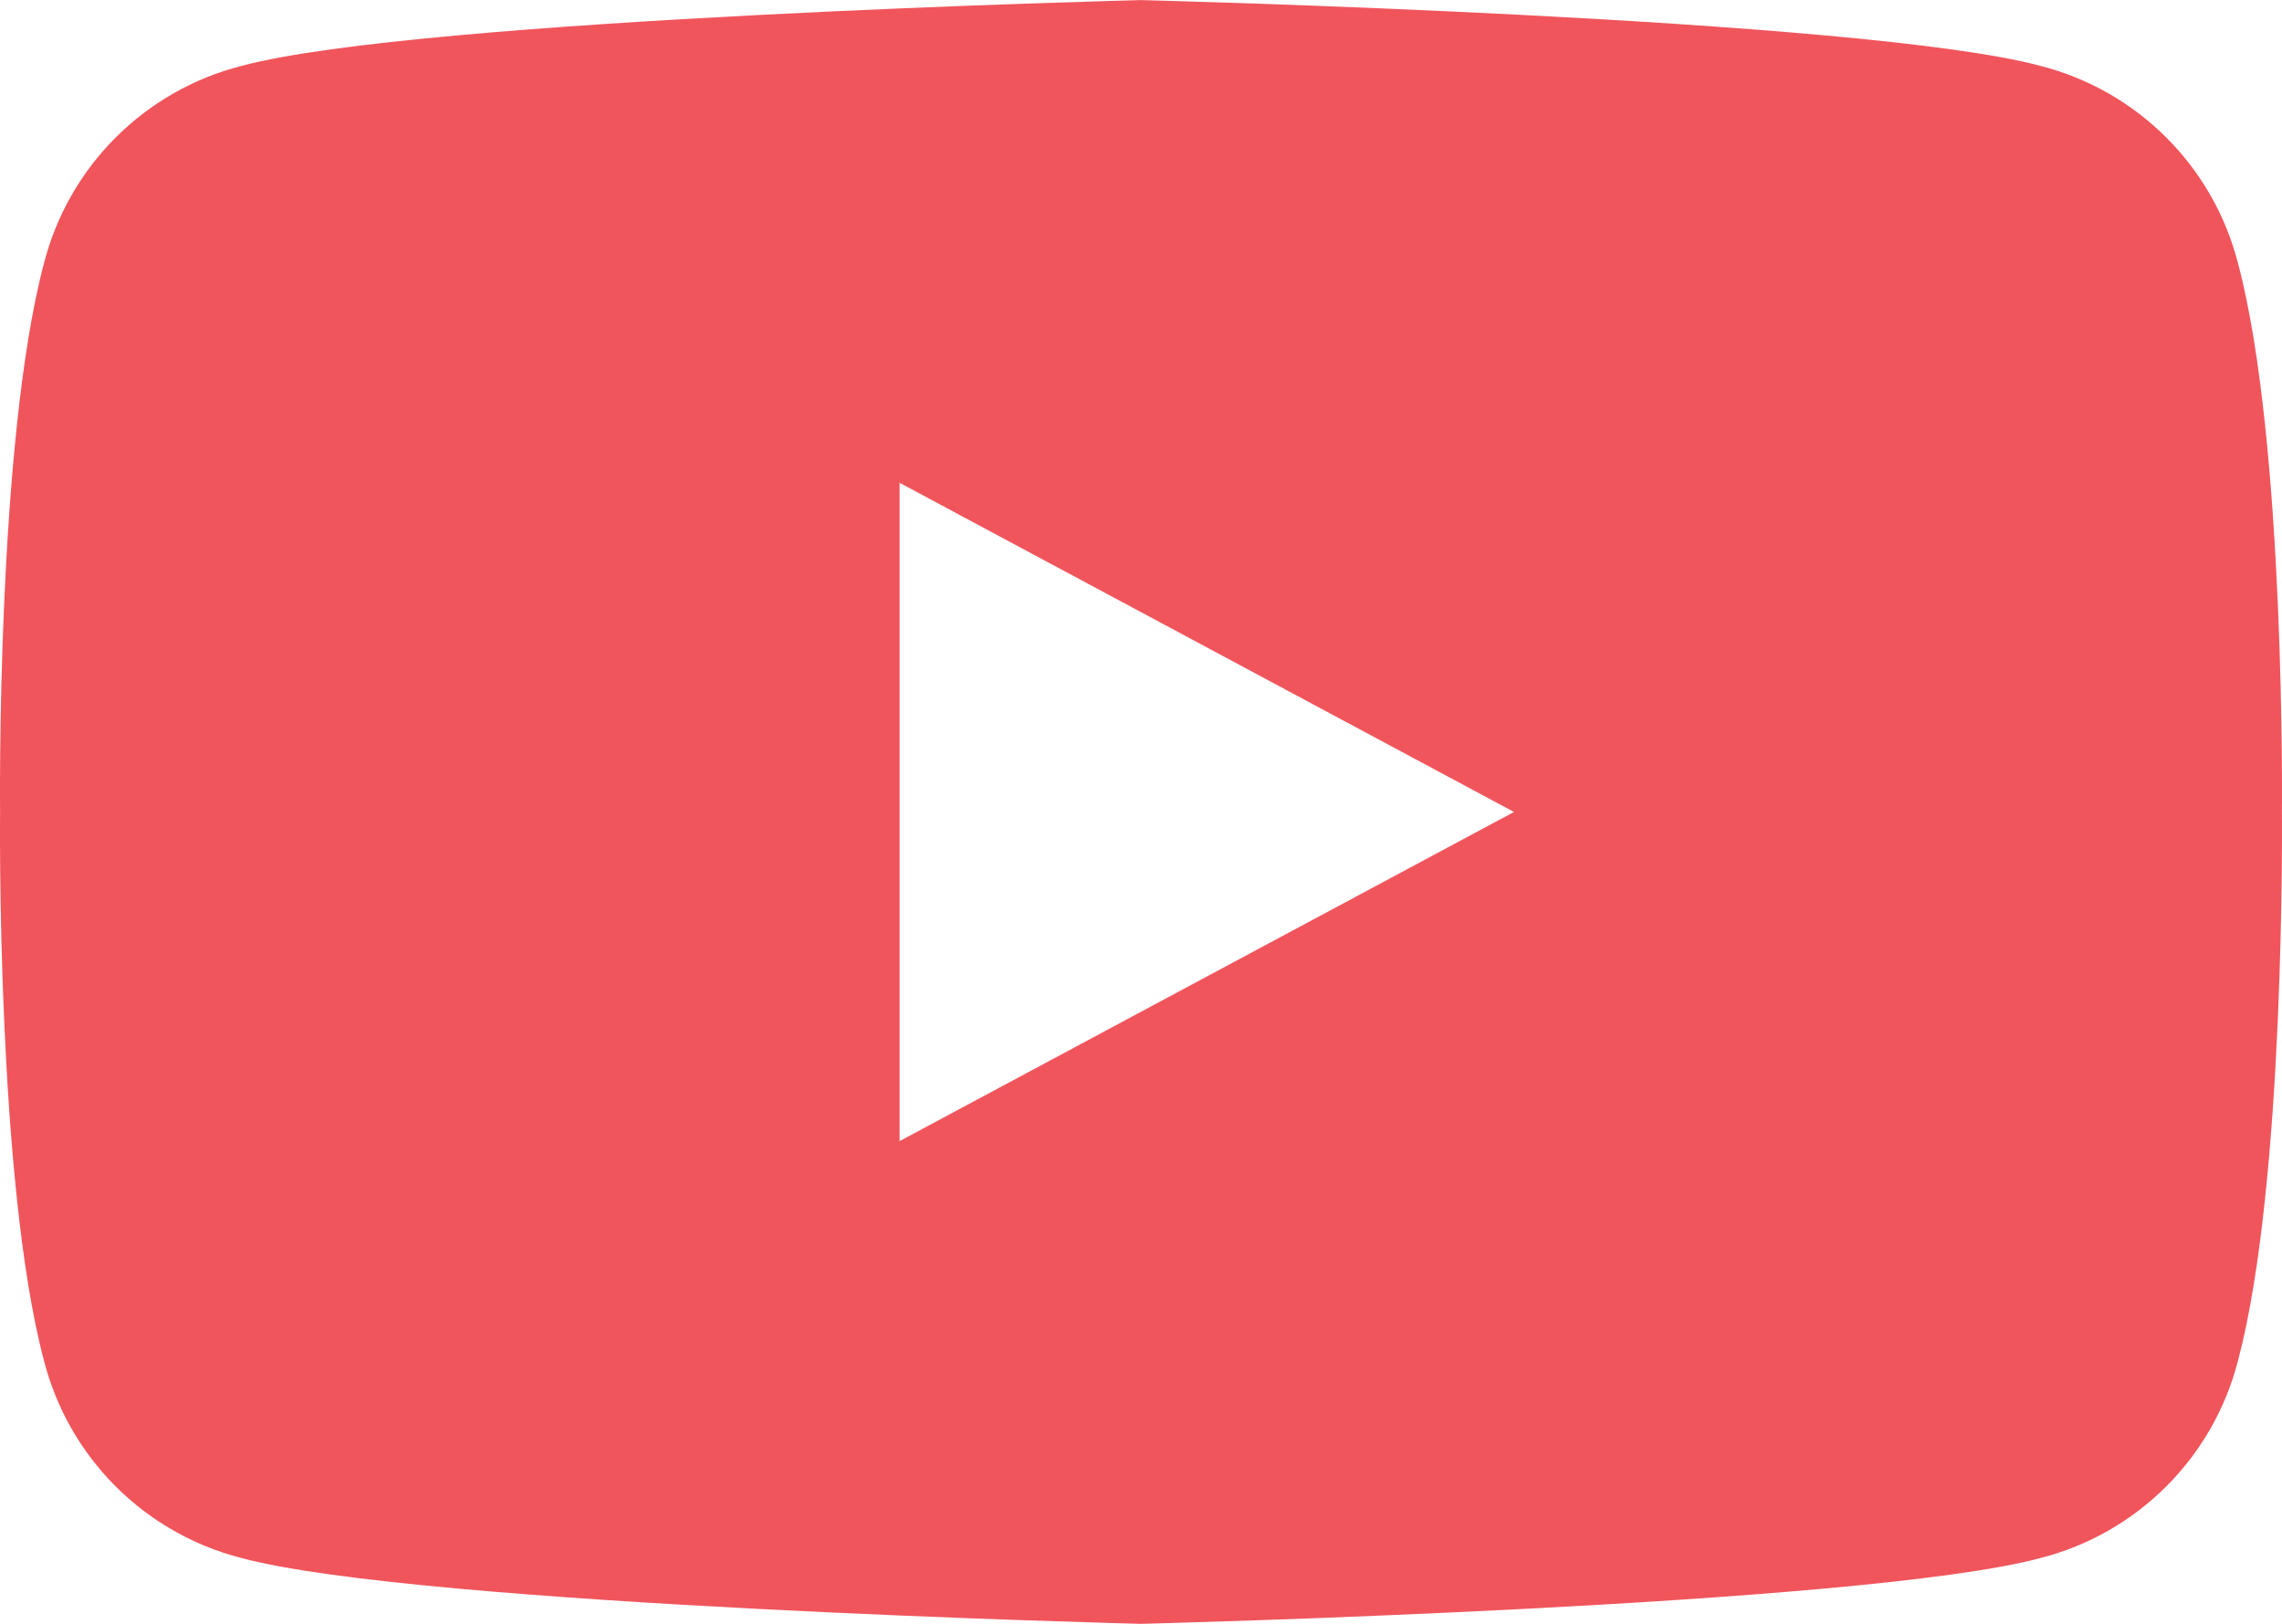
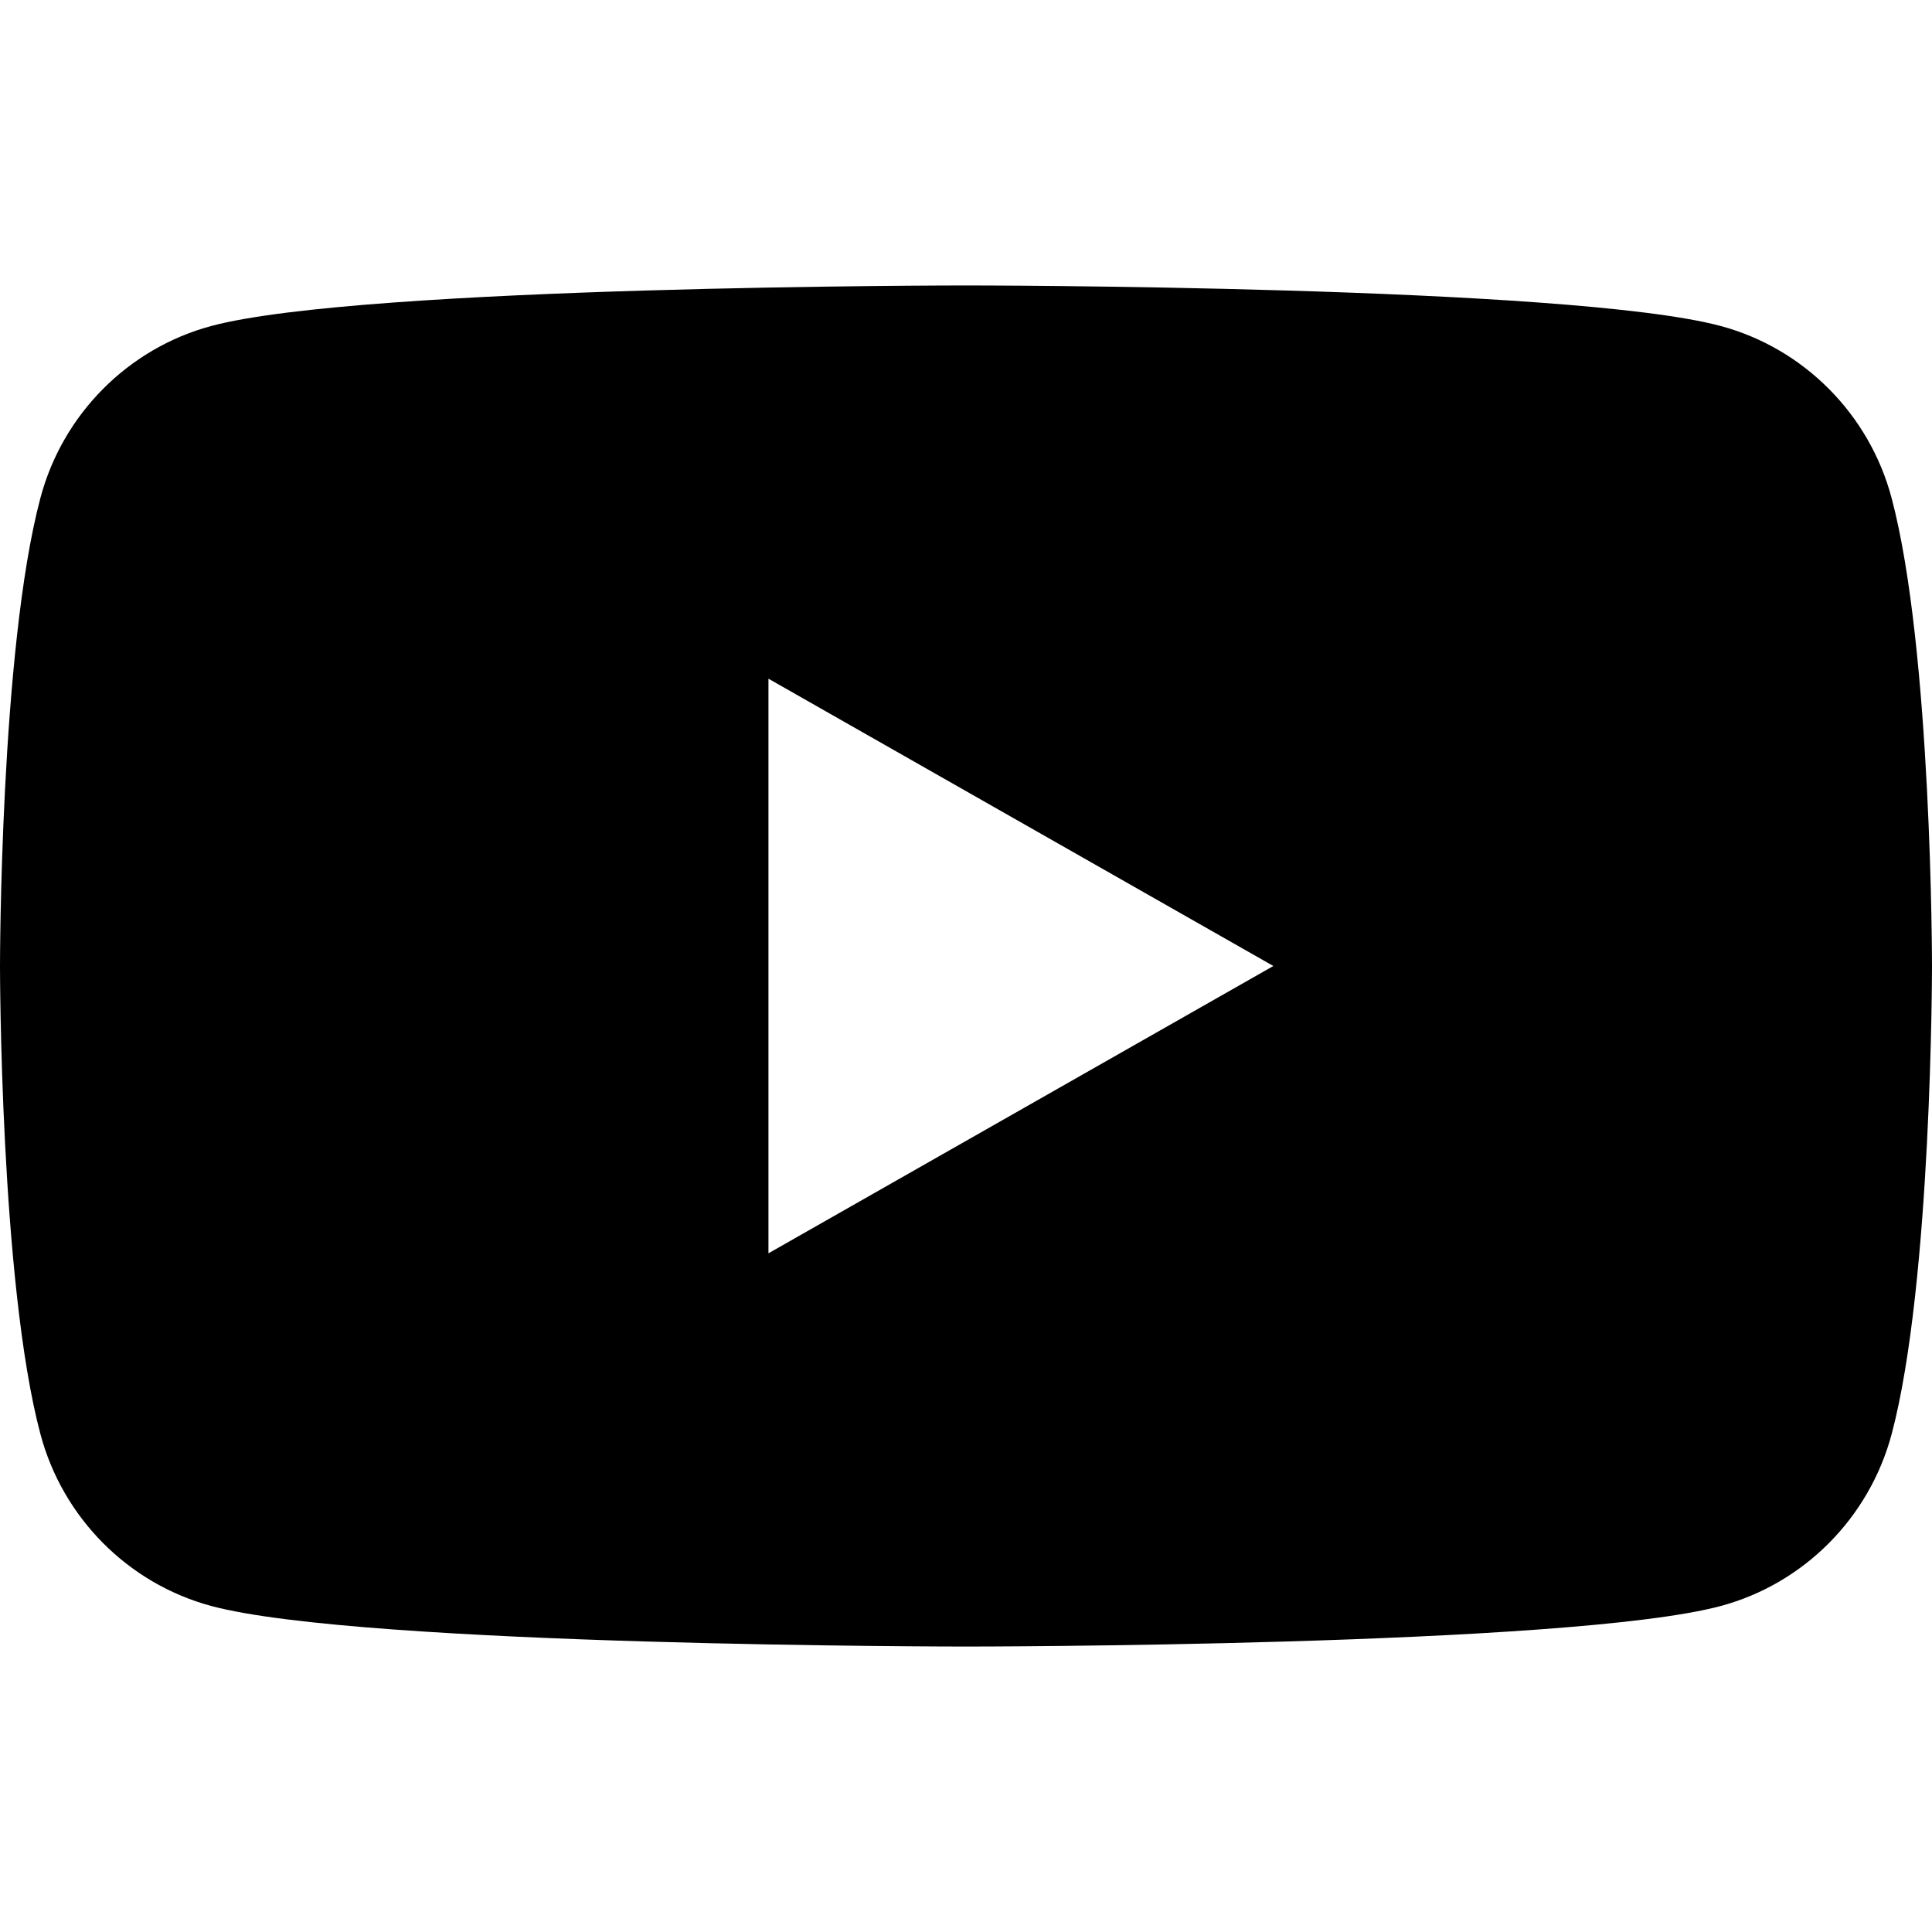
- <svg xmlns="http://www.w3.org/2000/svg" width="104.007" height="74" viewBox="0 0 104.007 74">
-   <g id="XMLID_184_" transform="translate(0.003 -3.196)">
-     <path id="Trazado_10" data-name="Trazado 10" d="M102,15.2a12.477,12.477,0,0,0-9-9c-8.111-2.185-41-3-41-3s-32.885.815-41,3a12.477,12.477,0,0,0-9,9c-2.176,8.167-2,25-2,25s-.176,16.833,2,25a12.477,12.477,0,0,0,9,9c8.111,2.185,41,3,41,3s32.885-.815,41-3a12.484,12.484,0,0,0,9-9c2.172-8.167,2-25,2-25S104.176,23.363,102,15.2Zm-61,40v-30l28,15Z" transform="translate(0 0)" fill="#f0555c" />
+ <svg xmlns="http://www.w3.org/2000/svg" version="1.1" id="Capa_1" x="0px" y="0px" viewBox="0 0 24 24" style="enable-background:new 0 0 24 24;" xml:space="preserve" width="512" height="512">
+   <g id="XMLID_184_">
+     <path d="M23.498,6.186c-0.276-1.039-1.089-1.858-2.122-2.136C19.505,3.546,12,3.546,12,3.546s-7.505,0-9.377,0.504   C1.591,4.328,0.778,5.146,0.502,6.186C0,8.07,0,12,0,12s0,3.93,0.502,5.814c0.276,1.039,1.089,1.858,2.122,2.136   C4.495,20.454,12,20.454,12,20.454s7.505,0,9.377-0.504c1.032-0.278,1.845-1.096,2.122-2.136C24,15.93,24,12,24,12   S24,8.07,23.498,6.186z M9.546,15.569V8.431L15.818,12L9.546,15.569z" />
  </g>
</svg>
